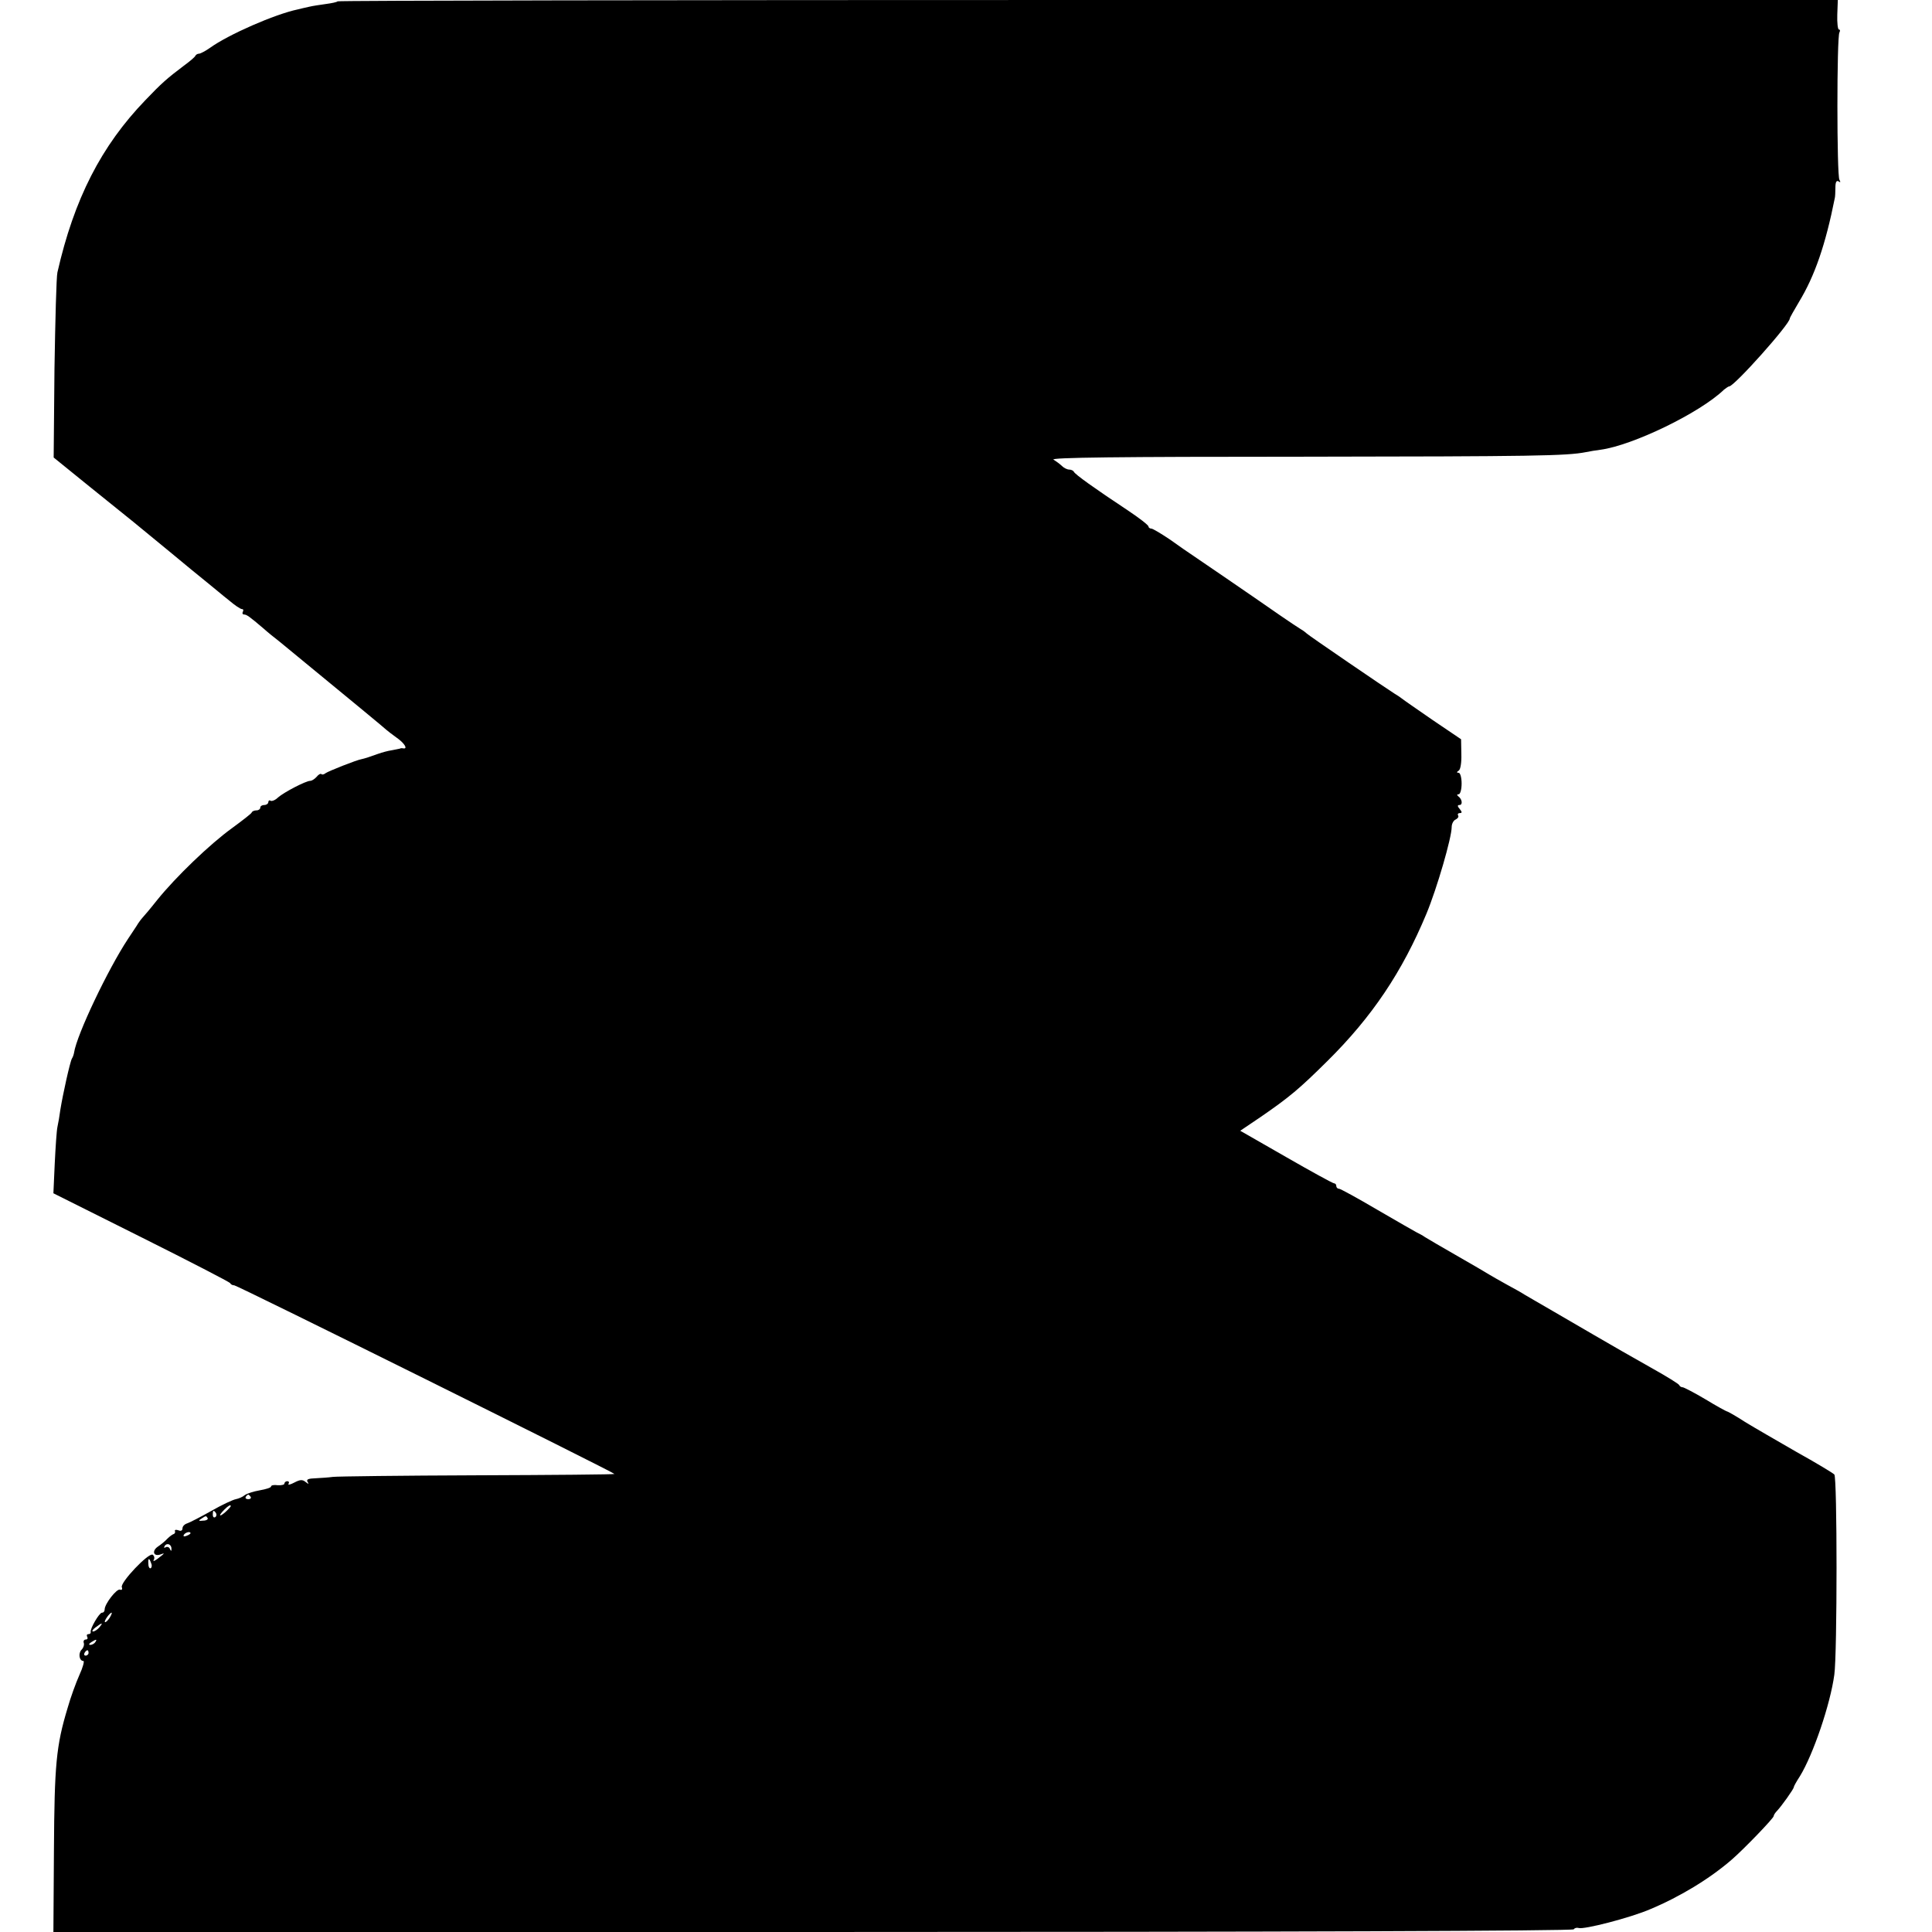
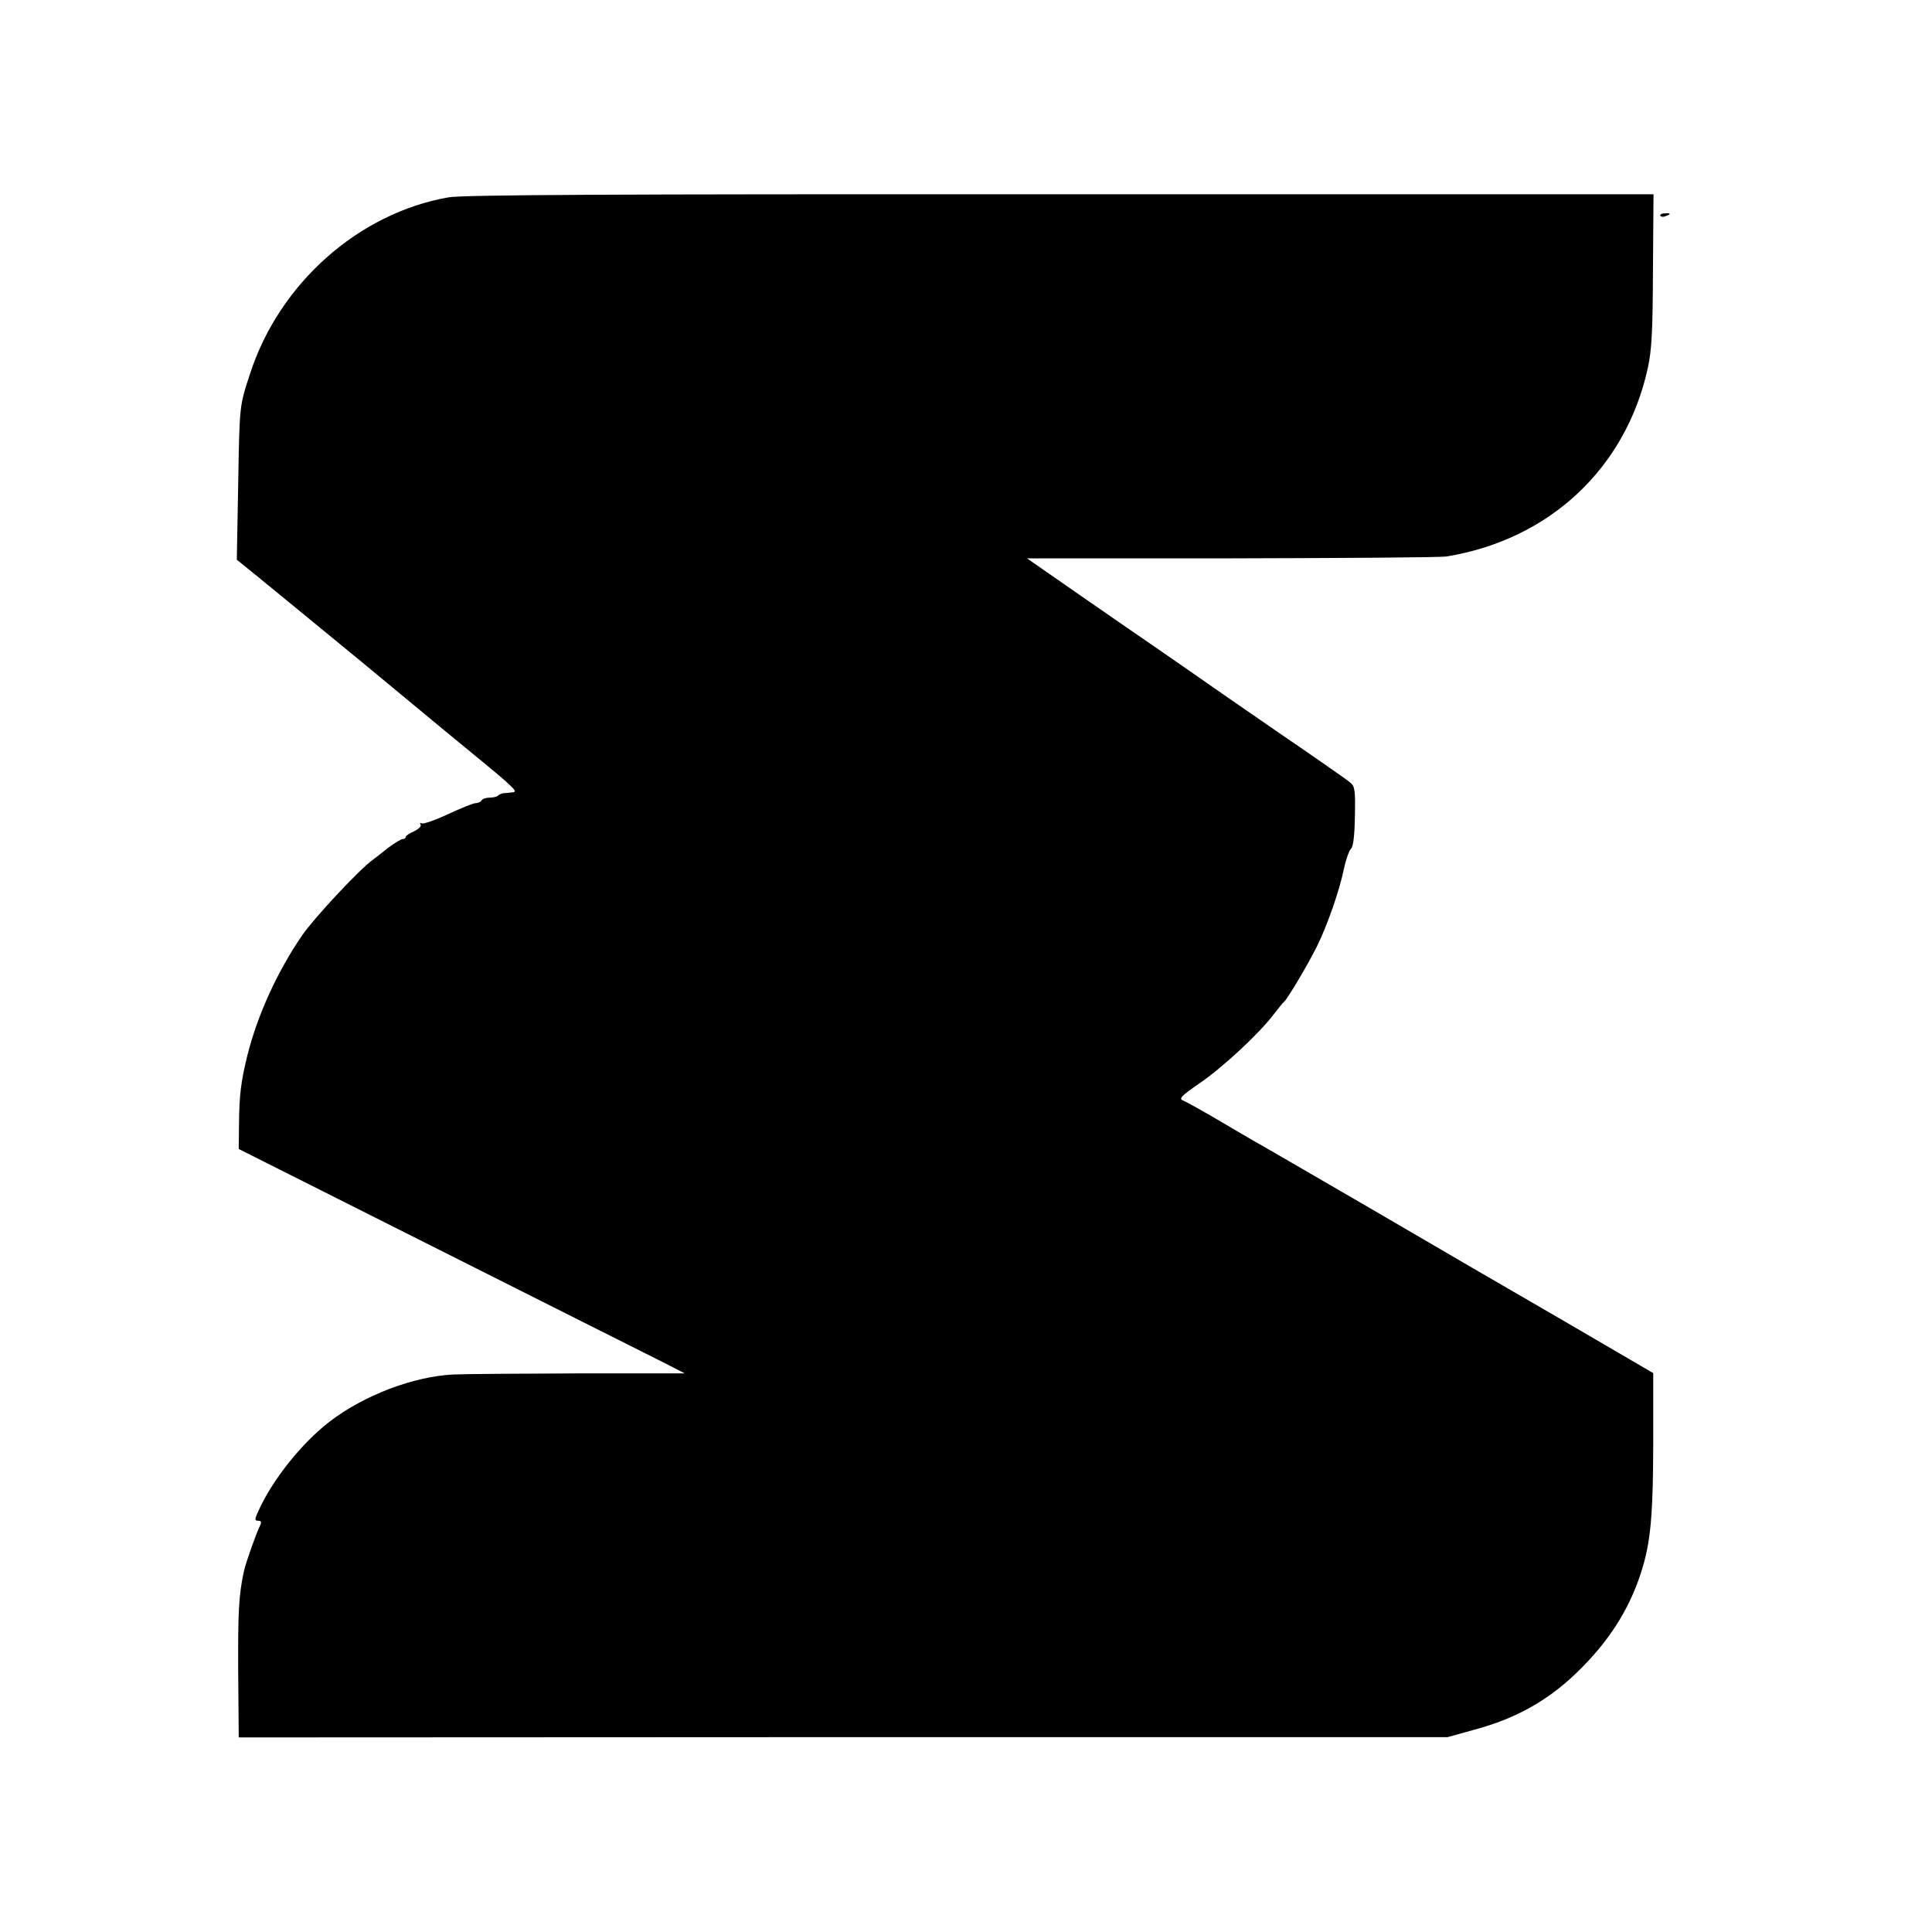
- <svg xmlns="http://www.w3.org/2000/svg" version="1.0" width="720pt" height="720pt" viewBox="0 0 720 720" preserveAspectRatio="xMidYMid meet">
-   <g transform="translate(0,720) scale(0.1,-0.1)" fill="#000000" stroke="none">
-     <path d="M1258 7195 c-2 -3 -22 -7 -44 -10 -21 -3 -49 -7 -61 -10 -13 -3 -32 -7 -43 -10 -86 -18 -259 -94 -327 -143 -17 -12 -36 -22 -41 -22 -6 0 -12 -4 -14 -8 -1 -4 -21 -21 -43 -37 -61 -46 -83 -65 -143 -128 -165 -171 -266 -369 -328 -642 -4 -16 -8 -178 -11 -360 l-3 -330 132 -107 c163 -131 178 -143 299 -243 53 -44 116 -96 140 -115 24 -19 60 -50 82 -67 21 -18 43 -33 49 -33 5 0 6 -4 3 -10 -3 -5 -1 -10 4 -10 10 0 20 -7 74 -53 12 -11 39 -33 61 -50 280 -230 390 -321 396 -327 3 -3 20 -16 38 -29 29 -20 43 -43 25 -40 -5 1 -10 1 -13 -1 -3 -1 -16 -3 -30 -6 -14 -2 -36 -8 -50 -13 -30 -11 -52 -18 -62 -20 -19 -3 -124 -45 -134 -52 -6 -5 -13 -7 -16 -4 -3 3 -11 -1 -18 -10 -7 -8 -18 -15 -24 -15 -16 0 -97 -42 -120 -62 -10 -10 -23 -15 -28 -12 -4 3 -8 0 -8 -5 0 -6 -7 -11 -15 -11 -8 0 -15 -4 -15 -10 0 -5 -6 -10 -14 -10 -8 0 -16 -3 -18 -8 -1 -4 -35 -30 -73 -58 -82 -59 -211 -183 -280 -269 -26 -33 -51 -62 -54 -65 -3 -3 -10 -12 -16 -21 -5 -9 -23 -35 -38 -58 -74 -112 -191 -357 -201 -424 -1 -6 -4 -16 -8 -22 -7 -12 -34 -134 -43 -190 -3 -23 -8 -52 -11 -65 -3 -14 -7 -75 -10 -136 l-5 -111 328 -164 c180 -90 329 -167 331 -171 2 -5 9 -8 15 -8 11 0 1417 -698 1417 -703 0 -2 -231 -4 -512 -5 -282 -1 -524 -4 -538 -6 -14 -2 -42 -4 -63 -5 -28 -1 -36 -4 -31 -13 6 -10 5 -10 -7 -1 -12 10 -21 9 -42 -2 -15 -8 -25 -10 -22 -5 4 6 1 10 -4 10 -6 0 -11 -4 -11 -9 0 -4 -11 -7 -25 -6 -14 2 -25 0 -25 -5 0 -4 -19 -10 -42 -14 -23 -4 -48 -12 -56 -18 -8 -7 -23 -13 -33 -15 -11 -2 -52 -21 -92 -44 -39 -22 -80 -43 -89 -46 -10 -3 -18 -11 -18 -19 0 -8 -6 -11 -15 -7 -9 3 -15 2 -13 -3 2 -5 -1 -10 -5 -11 -4 -1 -15 -9 -23 -17 -8 -9 -24 -22 -36 -30 -23 -16 -16 -38 10 -29 18 7 17 5 -12 -17 -11 -8 -17 -10 -13 -3 4 6 2 15 -4 19 -15 9 -122 -104 -115 -121 3 -8 0 -12 -7 -9 -12 4 -57 -53 -57 -74 0 -7 -4 -12 -10 -12 -10 0 -45 -60 -42 -72 1 -5 -3 -8 -9 -8 -5 0 -7 -4 -4 -10 3 -5 1 -10 -5 -10 -7 0 -10 -6 -8 -12 3 -7 -1 -19 -8 -26 -13 -13 -9 -42 7 -42 4 0 -2 -24 -15 -52 -13 -29 -33 -84 -44 -123 -43 -142 -49 -212 -51 -530 l-2 -305 2830 0 c1747 0 2832 4 2836 10 3 5 11 7 18 5 18 -7 193 38 267 70 110 46 221 113 304 185 43 37 156 154 156 162 0 4 6 13 13 20 16 17 62 81 62 88 0 3 10 21 23 41 49 80 113 267 128 378 11 78 11 736 0 746 -6 6 -69 44 -141 84 -71 41 -158 91 -192 112 -34 22 -64 39 -67 39 -2 0 -39 20 -80 45 -42 25 -81 45 -85 45 -5 0 -11 3 -13 8 -1 4 -46 32 -98 61 -106 60 -127 72 -220 126 -36 21 -105 61 -153 89 -49 28 -96 56 -105 61 -9 6 -39 23 -67 38 -27 15 -57 32 -65 37 -8 5 -62 37 -120 70 -58 33 -112 65 -120 70 -8 6 -22 13 -30 17 -8 4 -74 42 -148 85 -73 43 -137 78 -142 78 -6 0 -10 5 -10 10 0 6 -4 10 -8 10 -5 0 -85 44 -179 98 l-171 98 77 52 c106 73 143 104 247 207 168 166 280 334 370 550 39 94 94 283 94 323 0 12 7 25 15 28 8 4 12 10 9 15 -3 5 0 9 7 9 8 0 8 4 -1 15 -9 10 -9 15 -1 15 13 0 10 22 -4 32 -6 5 -6 8 1 8 6 0 11 18 11 40 0 22 -5 40 -11 40 -8 0 -8 3 0 8 7 4 11 30 10 62 l-1 55 -105 71 c-58 40 -110 76 -116 81 -5 4 -18 13 -27 18 -29 18 -322 218 -327 224 -3 3 -13 11 -22 16 -10 6 -43 28 -75 50 -109 76 -320 220 -335 230 -9 6 -43 29 -76 53 -34 23 -66 42 -71 42 -6 0 -11 4 -11 8 0 5 -35 32 -77 60 -124 82 -198 135 -201 144 -2 4 -10 8 -17 8 -8 0 -20 6 -27 13 -7 7 -22 18 -32 24 -14 8 241 11 925 11 870 1 987 3 1059 17 14 3 39 7 55 9 119 16 370 137 460 224 8 6 16 12 19 12 19 0 226 232 226 253 0 3 16 31 35 63 58 96 98 211 133 387 1 4 2 21 2 38 0 20 4 28 12 23 7 -5 8 -3 3 6 -10 16 -10 534 0 549 3 6 3 11 -2 11 -4 0 -7 25 -6 55 l2 55 -2793 0 c-1536 0 -2795 -2 -2798 -5z m-324 -5573 c3 -5 -1 -9 -9 -9 -8 0 -12 4 -9 9 3 4 7 8 9 8 2 0 6 -4 9 -8z m-74 -35 c0 -2 -9 -12 -20 -22 -24 -21 -27 -14 -4 9 15 15 24 20 24 13z m-55 -26 c3 -5 2 -12 -3 -15 -5 -3 -9 1 -9 9 0 17 3 19 12 6z m-31 -19 c2 -4 -5 -9 -17 -9 -17 -2 -19 0 -7 7 18 12 18 12 24 2z m-64 -56 c0 -2 -7 -7 -16 -10 -8 -3 -12 -2 -9 4 6 10 25 14 25 6z m-71 -59 c0 -9 -2 -8 -6 1 -2 6 -10 9 -15 6 -7 -4 -8 -2 -4 5 9 13 26 5 25 -12z m-76 -52 c4 -8 3 -16 -1 -19 -4 -3 -9 4 -9 15 -2 23 3 25 10 4z m-155 -205 c-7 -10 -14 -17 -17 -15 -4 4 18 35 25 35 2 0 -1 -9 -8 -20z m-38 -35 c-7 -8 -17 -15 -23 -15 -6 0 -2 7 9 15 25 19 30 19 14 0z m-15 -55 c-3 -5 -12 -10 -18 -10 -7 0 -6 4 3 10 19 12 23 12 15 0z m-25 -40 c0 -5 -5 -10 -11 -10 -5 0 -7 5 -4 10 3 6 8 10 11 10 2 0 4 -4 4 -10z" />
+ <svg xmlns="http://www.w3.org/2000/svg" version="1.0" width="700pt" height="700pt" viewBox="0 0 700 700" preserveAspectRatio="xMidYMid meet">
+   <g transform="translate(0,700) scale(0.1,-0.1)" fill="#000000" stroke="none">
+     <path d="M1625 6285 c-326 -57 -613 -312 -719 -639 -39 -119 -38 -112 -43 -402 l-5 -272 84 -68 c127 -104 404 -331 478 -393 101 -84 262 -217 338 -279 22 -18 58 -48 79 -67 32 -29 35 -35 18 -36 -11 -1 -25 -3 -32 -3 -6 -1 -15 -5 -19 -9 -4 -4 -18 -7 -30 -7 -13 0 -26 -4 -29 -10 -3 -5 -13 -10 -22 -10 -8 0 -53 -18 -100 -40 -47 -22 -90 -37 -96 -33 -5 3 -7 1 -3 -5 3 -6 -7 -16 -24 -24 -16 -7 -30 -16 -30 -20 0 -5 -5 -8 -11 -8 -6 0 -30 -15 -53 -32 -22 -18 -47 -37 -55 -43 -48 -34 -214 -212 -257 -275 -89 -130 -161 -287 -198 -435 -23 -94 -29 -143 -30 -244 l-1 -94 730 -367 c402 -202 765 -385 808 -406 l78 -40 -383 0 c-211 -1 -414 -2 -453 -4 -145 -6 -328 -76 -451 -171 -100 -77 -206 -209 -257 -322 -15 -32 -15 -37 -1 -37 11 0 12 -5 6 -18 -12 -23 -52 -135 -58 -164 -19 -86 -22 -150 -21 -363 l2 -240 2190 1 2190 0 97 27 c171 46 297 123 417 254 81 88 138 180 176 284 44 122 54 211 55 494 l0 260 -317 185 c-175 101 -491 285 -703 409 -212 123 -403 234 -425 246 -22 13 -85 49 -140 82 -55 32 -109 62 -119 66 -16 6 -5 17 60 62 84 57 219 183 269 250 17 22 33 42 37 45 12 9 86 134 119 200 38 77 82 202 99 285 7 33 19 65 25 70 8 7 13 47 14 117 2 93 0 109 -16 122 -10 9 -126 90 -258 180 -132 91 -261 180 -286 198 -26 18 -99 69 -163 113 -64 44 -195 134 -291 201 l-174 121 742 0 c408 1 759 3 779 7 372 61 648 319 728 681 15 69 18 134 19 357 l2 274 -2148 0 c-1651 1 -2164 -2 -2218 -11z" />
+     <path d="M6016 6218 c3 -4 11 -5 19 -1 21 7 19 12 -4 10 -11 0 -18 -5 -15 -9z" />
  </g>
</svg>
